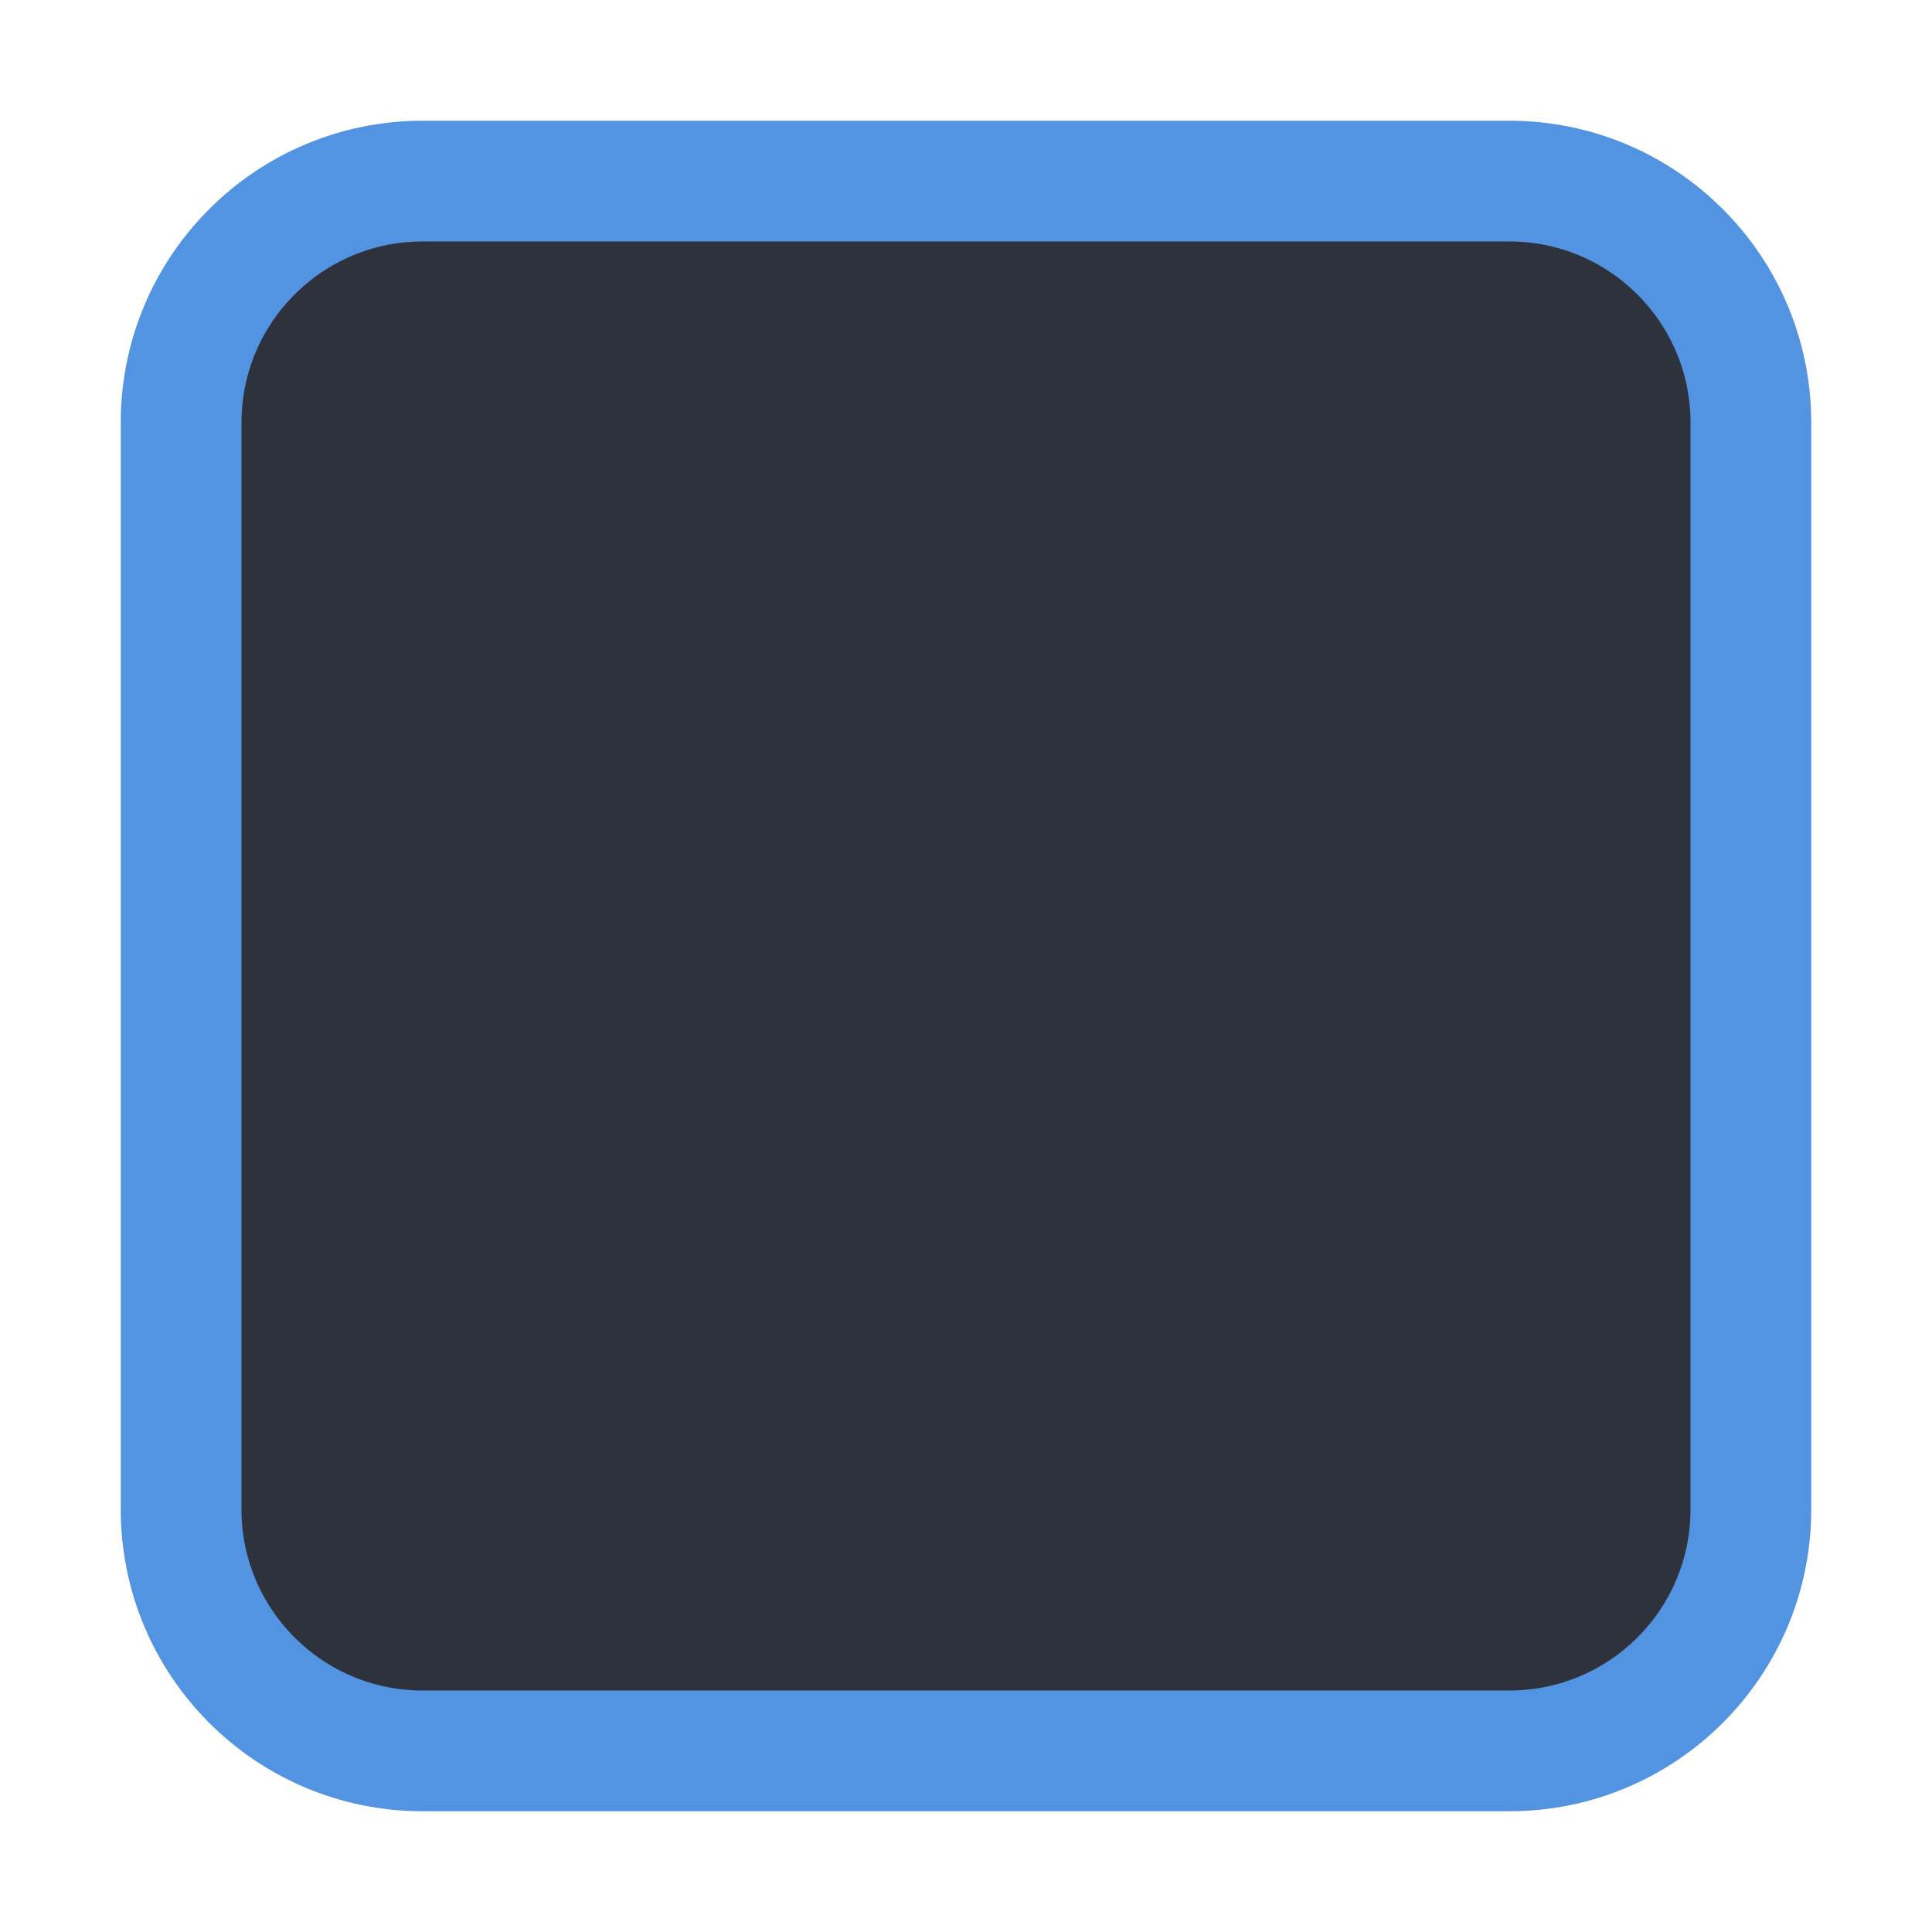
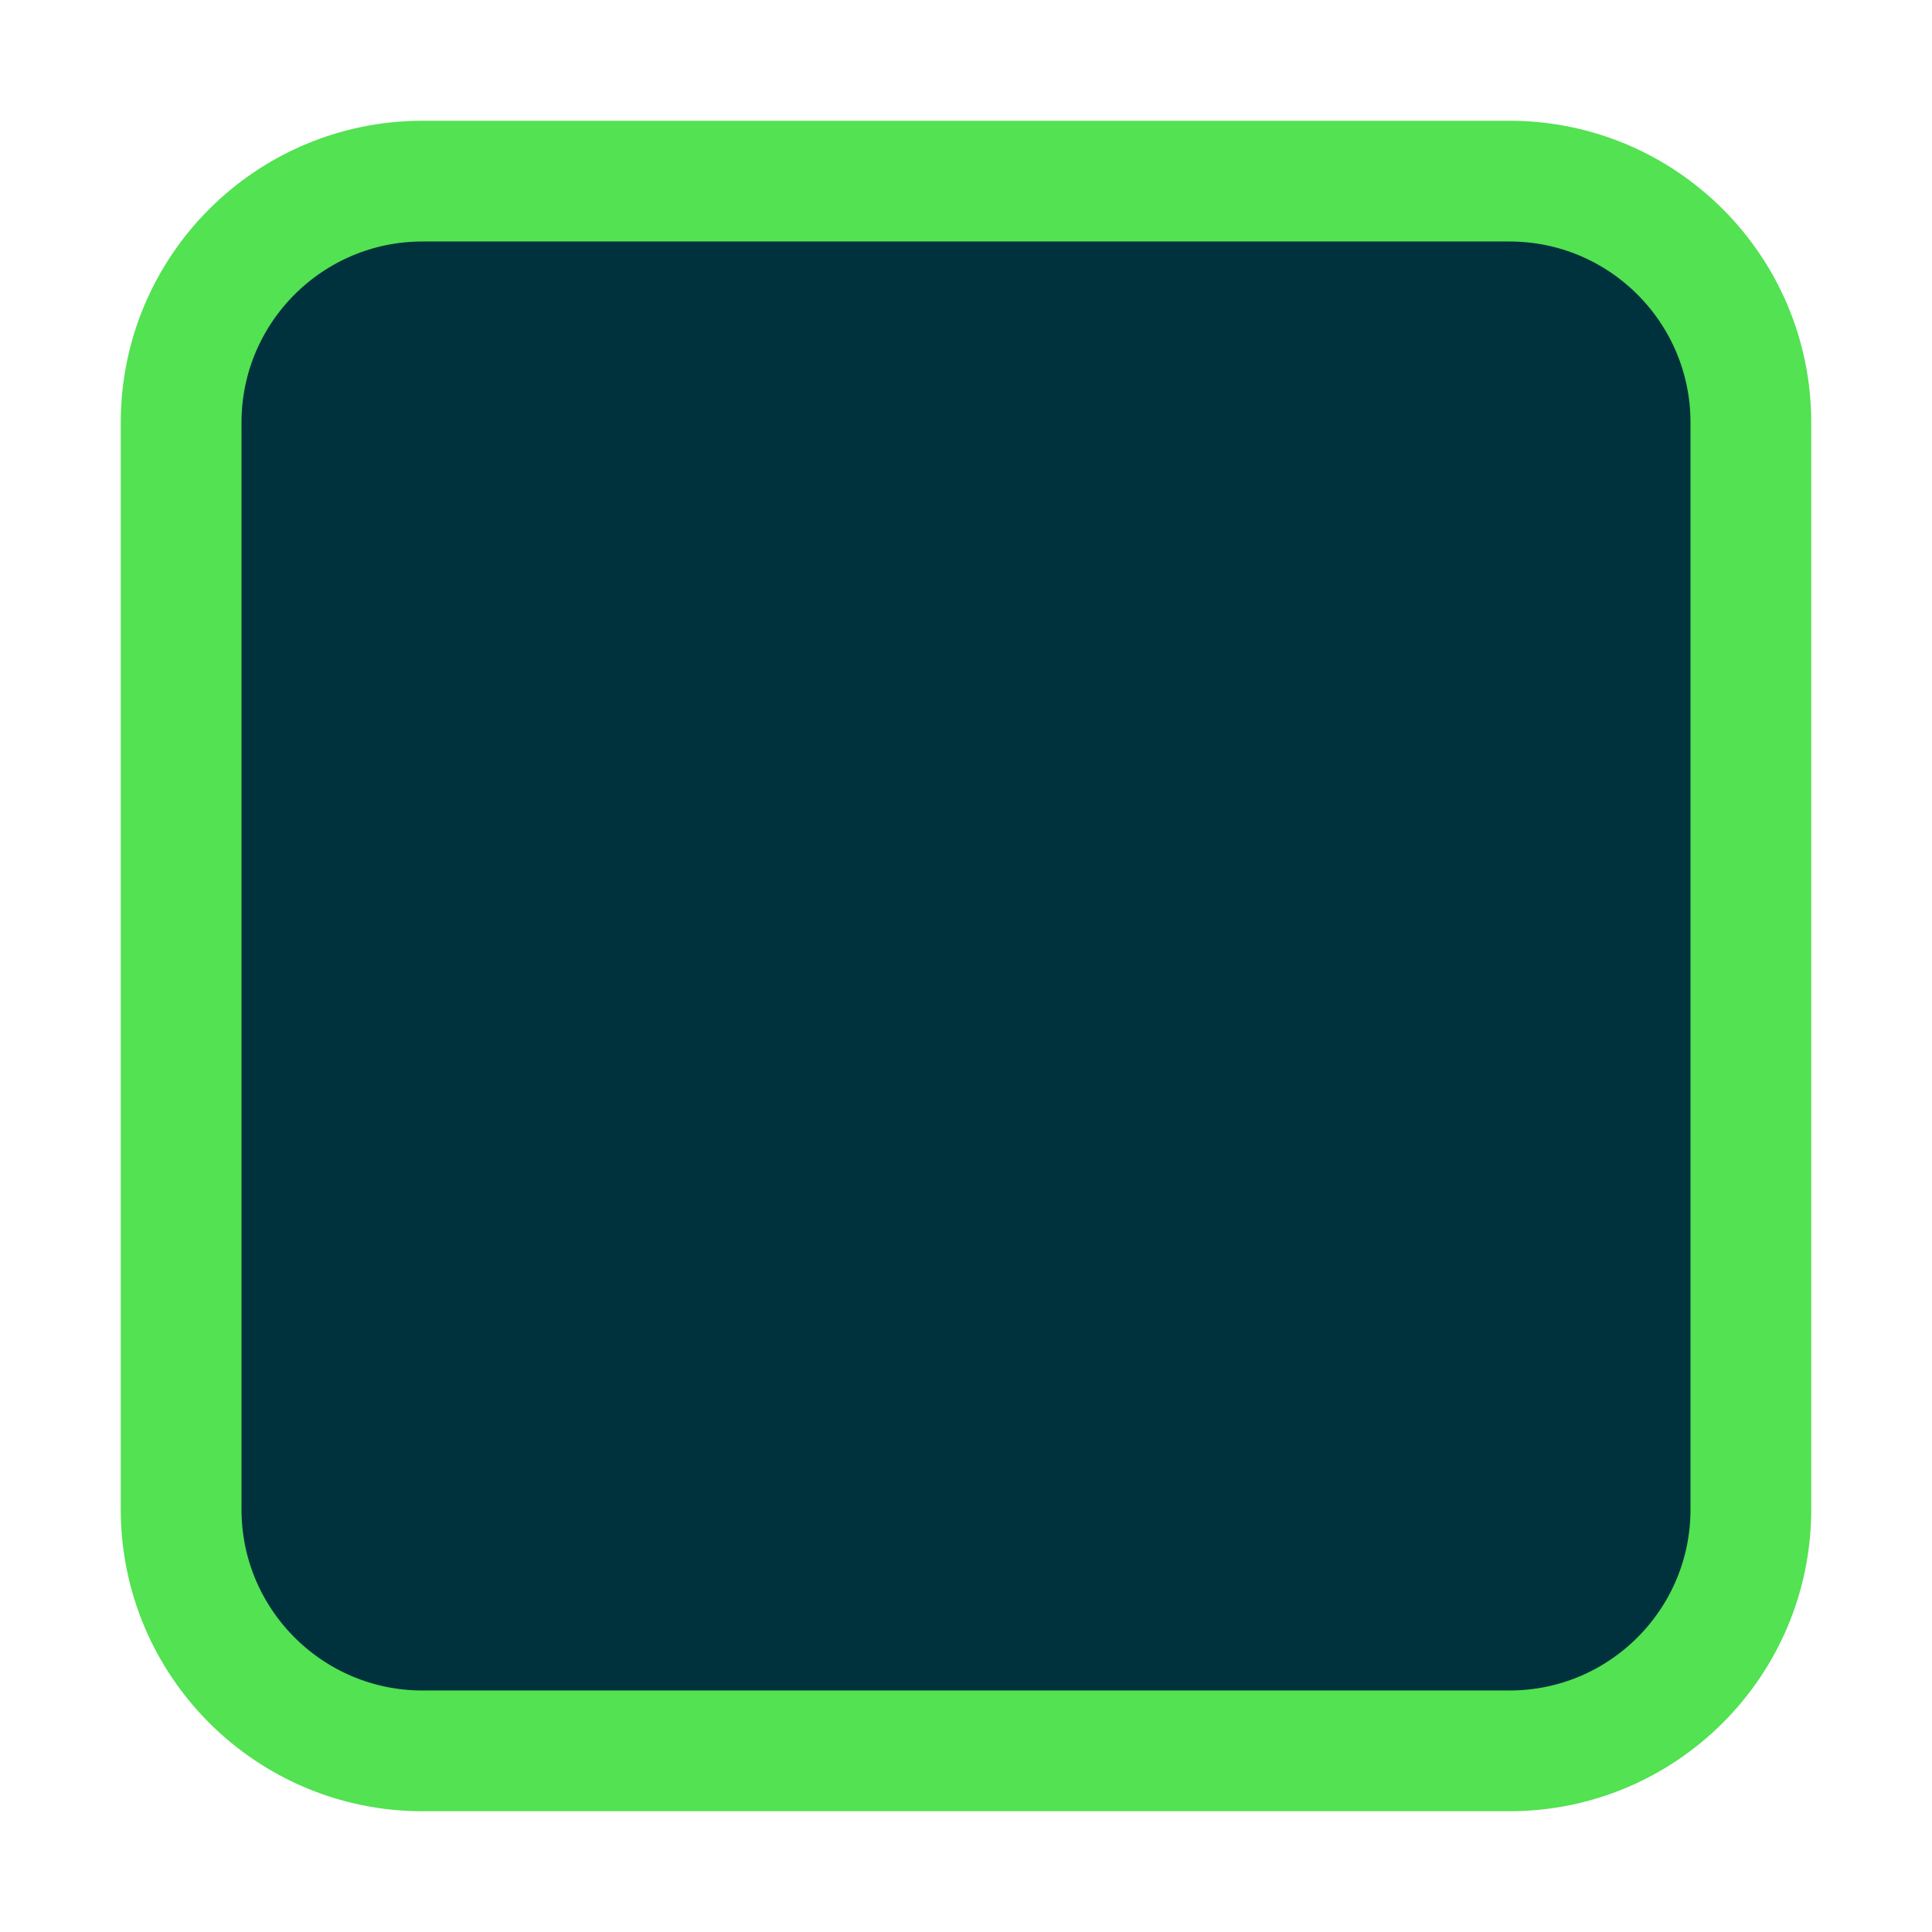
<svg xmlns="http://www.w3.org/2000/svg" xmlns:ns1="http://www.openswatchbook.org/uri/2009/osb" xmlns:xlink="http://www.w3.org/1999/xlink" width="16" height="16" id="svg2" version="1.1">
  <defs id="defs4">
    <linearGradient id="selected_bg_color" ns1:paint="solid">
-       <stop style="stop-color:#5294e2;stop-opacity:1;" offset="0" id="stop4150" />
+       <stop style="stop-color:#52e252;stop-opacity:1;" offset="0" id="stop4150" />
    </linearGradient>
    <linearGradient id="linearGradient3768-6">
      <stop style="stop-color:#0f0f0f;stop-opacity:1;" offset="0" id="stop3770-6" />
      <stop id="stop3778-2" offset="0.078" style="stop-color:#171717;stop-opacity:1;" />
      <stop style="stop-color:#171717;stop-opacity:1;" offset="0.974" id="stop3774-0" />
      <stop style="stop-color:#1b1b1b;stop-opacity:1;" offset="1" id="stop3776-1" />
    </linearGradient>
    <linearGradient xlink:href="#selected_bg_color" id="linearGradient4152" x1="25" y1="31.362" x2="25" y2="45.362" gradientUnits="userSpaceOnUse" />
  </defs>
  <g id="layer1" transform="translate(0,-1036.362)">
    <g transform="translate(-17,1036)" style="display:inline;opacity:1" id="checkbox-unchecked-dark">
      <g id="sdsd-0-1">
        <g id="scdsdcd-0-4" transform="translate(0,-30)">
          <g style="display:inline" id="g15812-6-6-1-4-4" transform="matrix(0.9295198,0,0,0.9291437,-156.7507,-212.9618)">
            <g transform="matrix(0.5089163,0,0,0.5173982,161.7932,197.5643)" id="g5489-2-9-6-8-8-9-7" style="display:inline">
              <g id="g5428-8-1-4-0-0-65-8" />
            </g>
          </g>
          <rect y="30.362" x="17" height="16" width="16" id="rect13523-4-0" style="color:#000000;display:inline;overflow:visible;visibility:visible;fill:none;stroke:none;stroke-width:2;marker:none;enable-background:accumulate" />
          <g id="g5400-2-47">
-             <rect ry="2" style="color:#000000;display:inline;overflow:visible;visibility:visible;fill:#2d323d;fill-opacity:1;stroke:url(#linearGradient4152);stroke-width:1;stroke-linecap:butt;stroke-linejoin:round;stroke-miterlimit:4;stroke-dasharray:none;stroke-dashoffset:0;stroke-opacity:1;marker:none;enable-background:accumulate" id="rect5147-9-1-5-7-6-3-70" width="13" height="13" x="18.5" y="31.862" rx="2" />
+             <rect ry="2" style="color:#000000;display:inline;overflow:visible;visibility:visible;fill:#00323d;fill-opacity:1;stroke:url(#linearGradient4152);stroke-width:1;stroke-linecap:butt;stroke-linejoin:round;stroke-miterlimit:4;stroke-dasharray:none;stroke-dashoffset:0;stroke-opacity:1;marker:none;enable-background:accumulate" id="rect5147-9-1-5-7-6-3-70" width="13" height="13" x="18.5" y="31.862" rx="2" />
          </g>
        </g>
      </g>
    </g>
  </g>
</svg>
